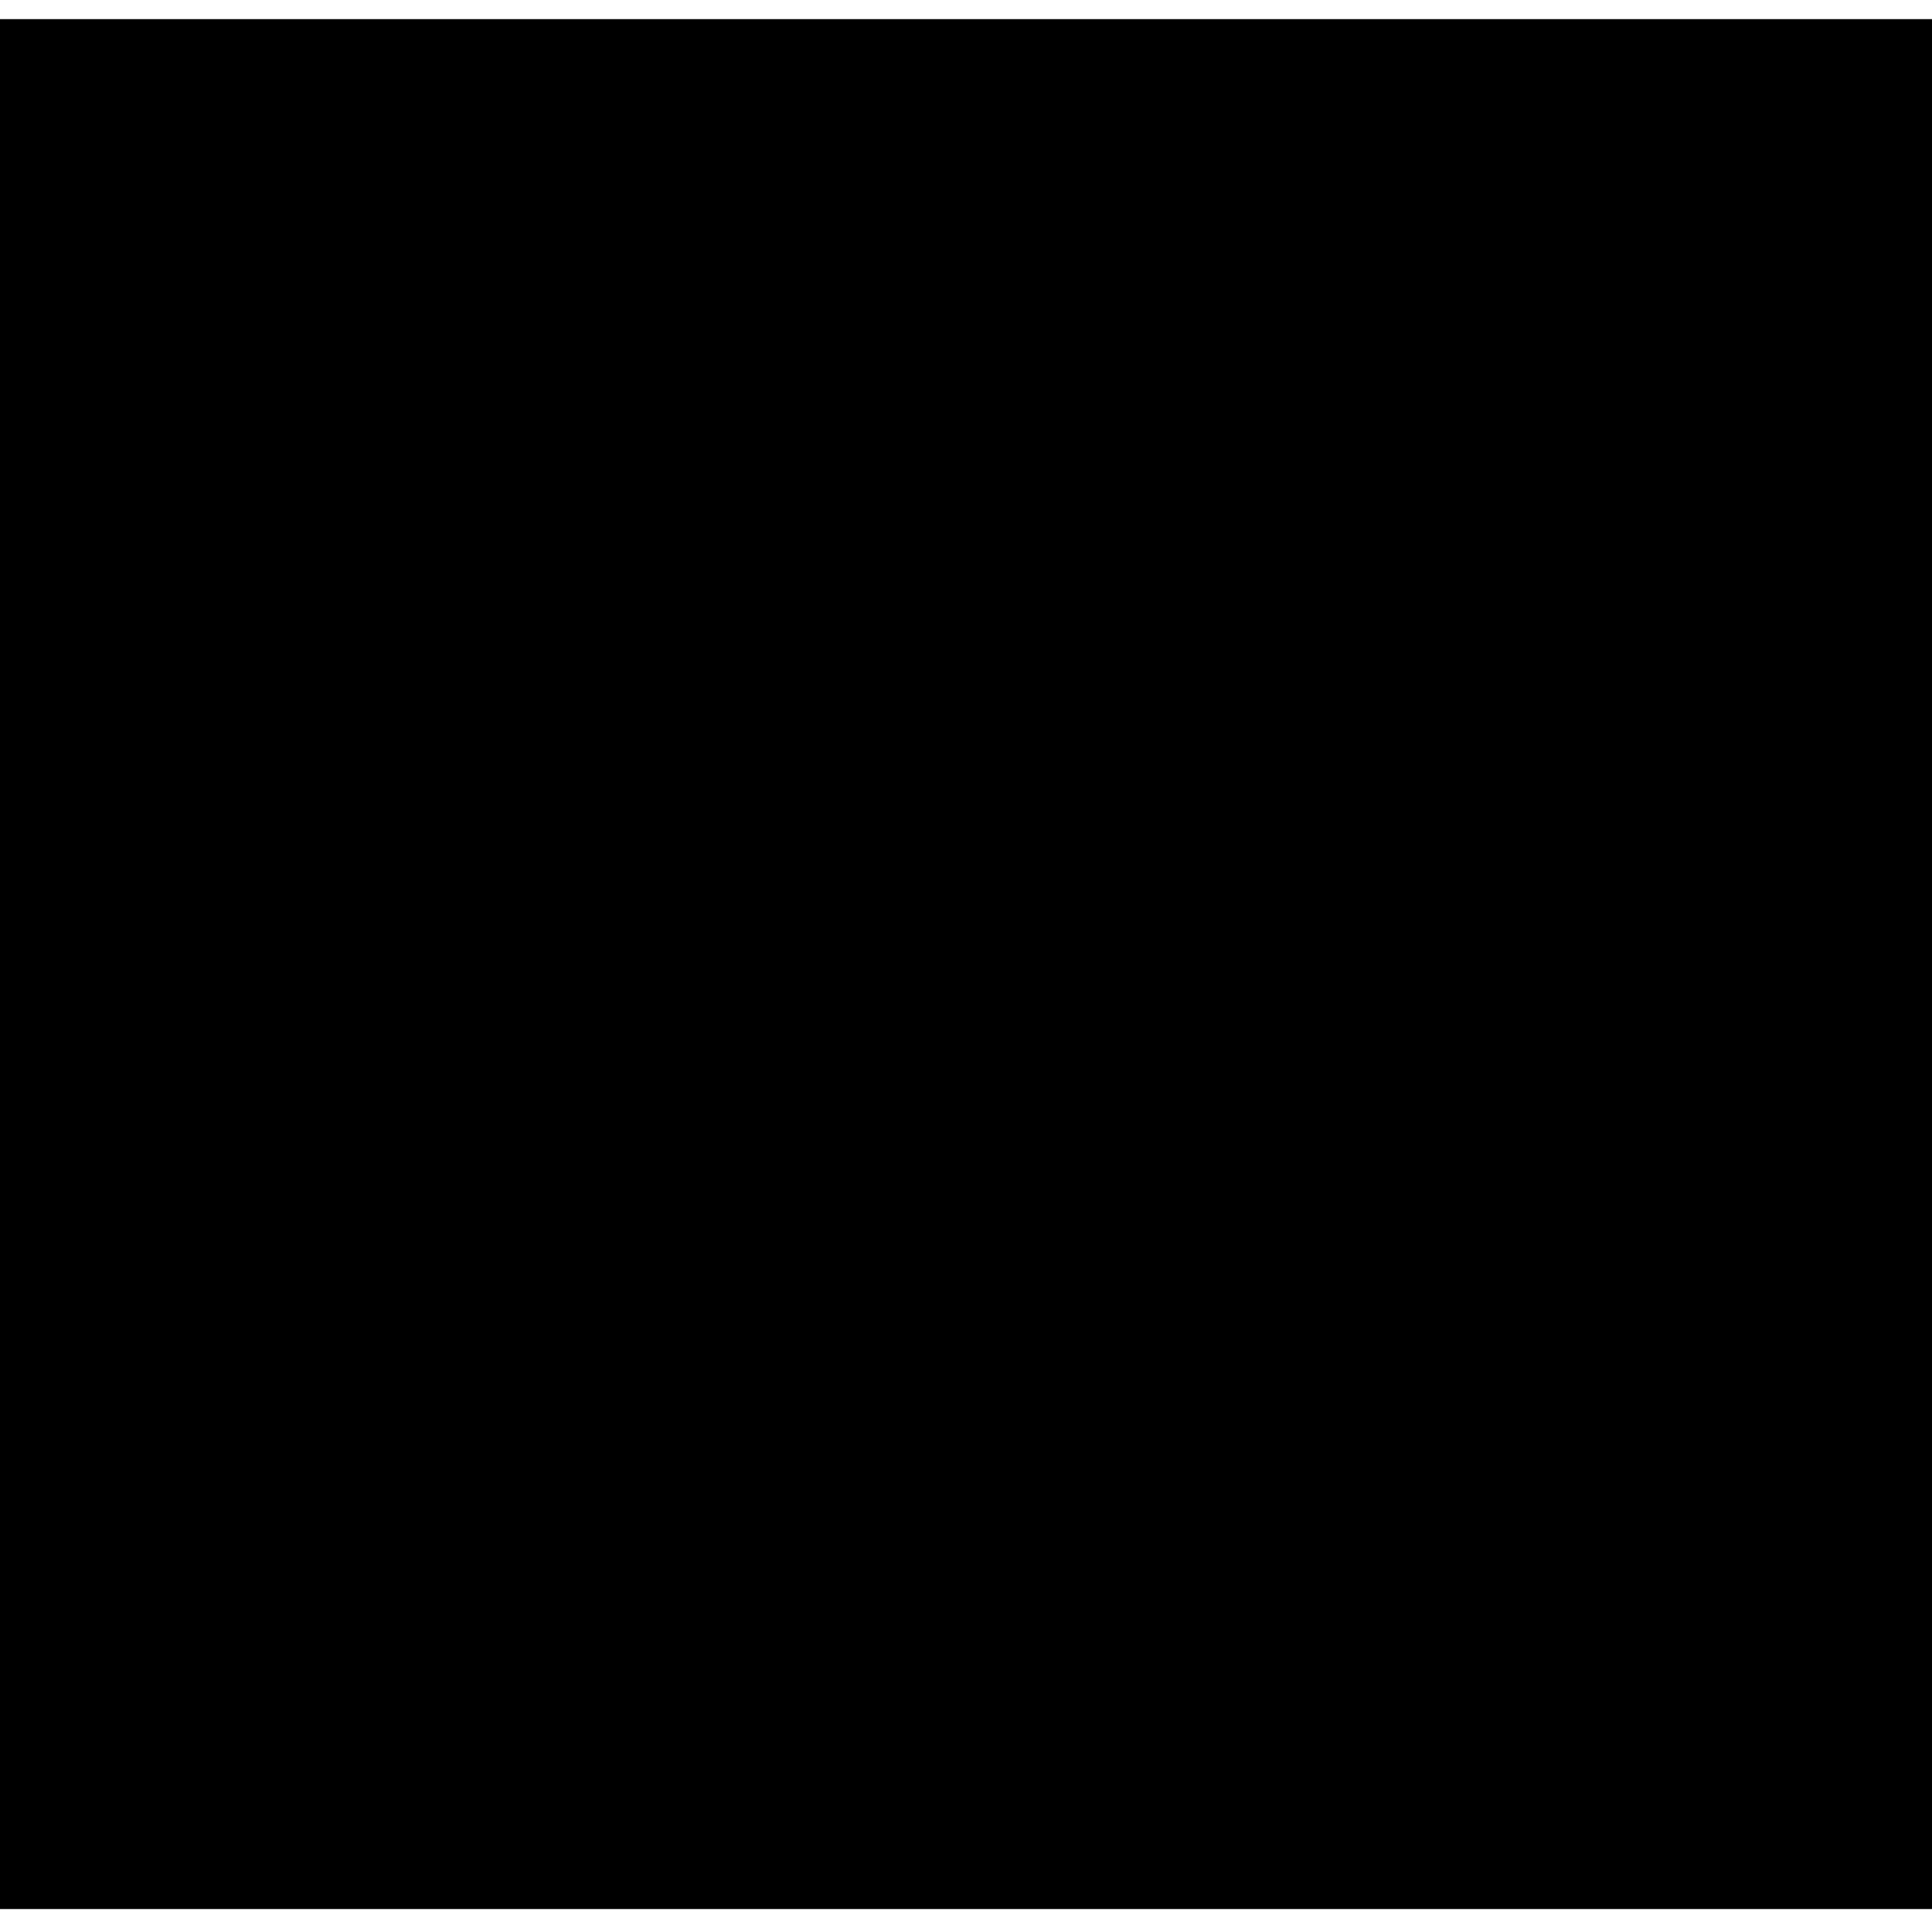
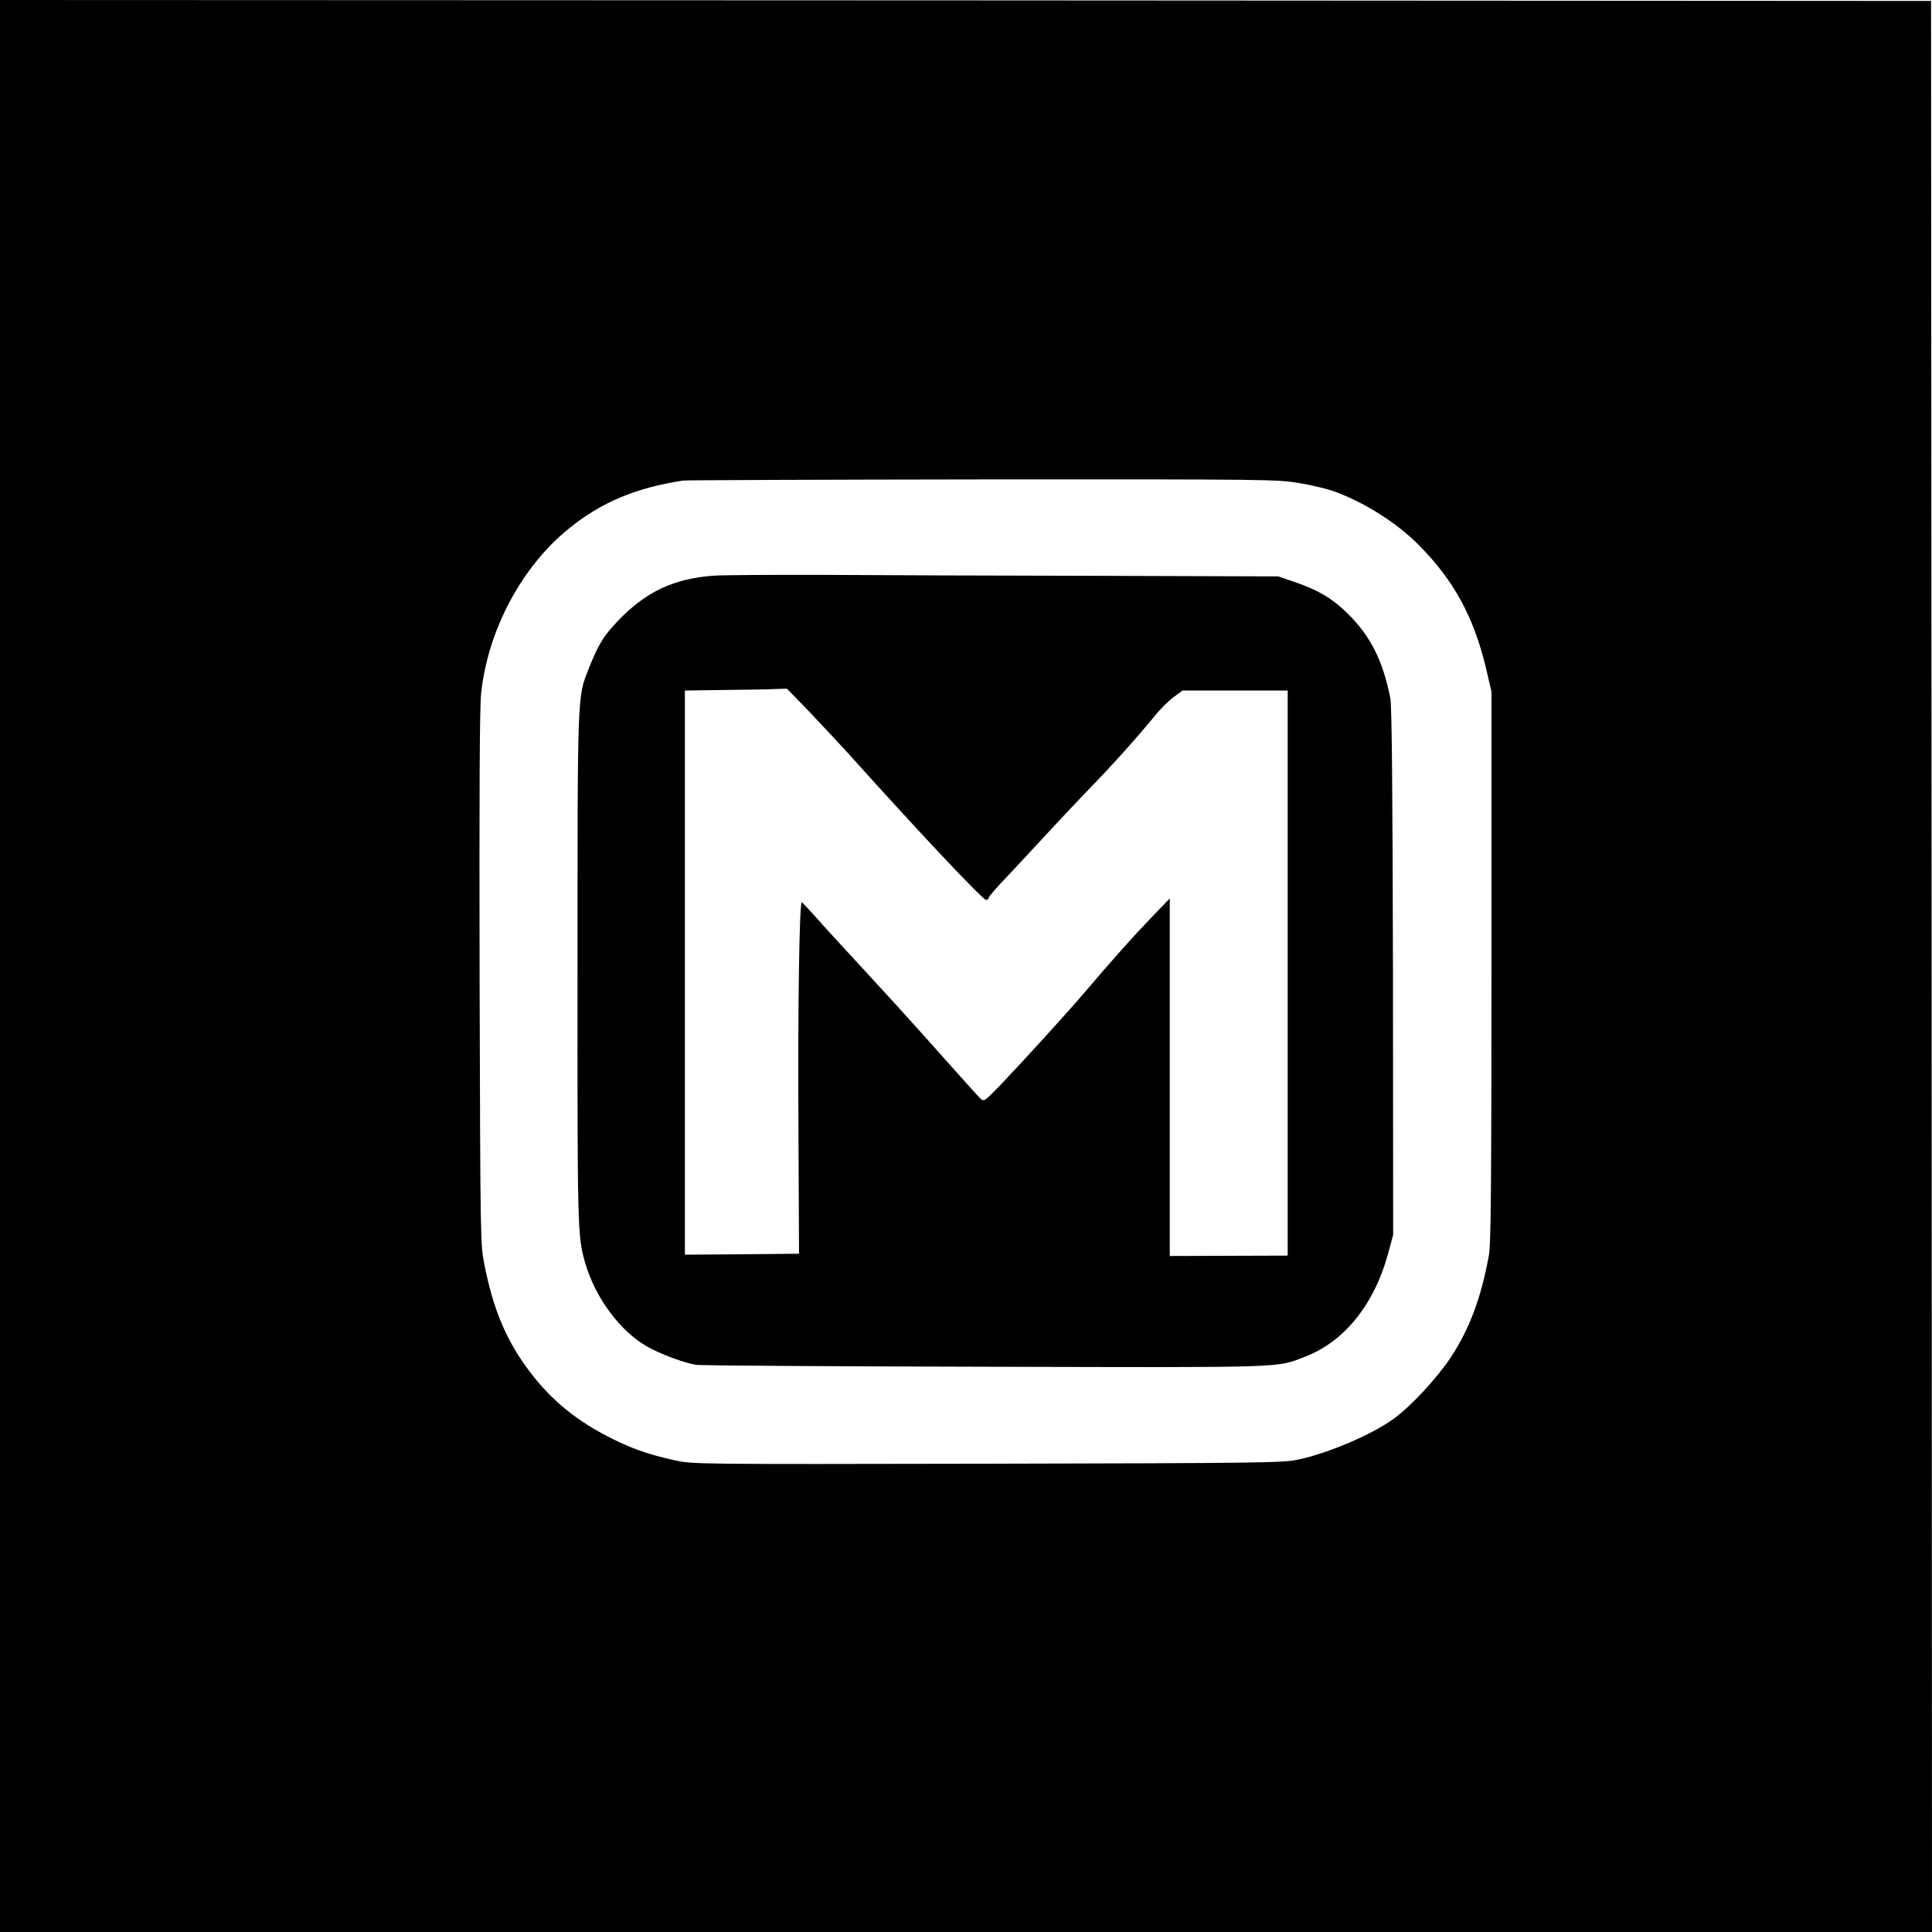
- <svg xmlns="http://www.w3.org/2000/svg" version="1.0" width="505pt" height="505pt" viewBox="0 0 505 505" preserveAspectRatio="xMidYMid meet">
-   <g transform="translate(0,505) scale(0.1,-0.1)" fill="#000000" stroke="none">
-     <path d="M0 2530 l0 -2470 2525 0 2525 0 0 2470 0 2470 -2525 0 -2525 0 0 -2470z" />
+ <svg xmlns="http://www.w3.org/2000/svg" version="1.0" width="1024pt" height="1024pt" viewBox="0 0 1024 1024" preserveAspectRatio="xMidYMid meet">
+   <g transform="translate(0,1024) scale(0.1,-0.1)" fill="#000000" stroke="none">
+     <path d="M0 5120 l0 -5120 5120 0 5120 0 -2 5118 -3 5117 -5117 3 -5118 2 0 -5120z m6883 2560 c63 -10 143 -29 178 -41 160 -55 341 -168 459 -288 186 -187 292 -382 357 -656 l28 -120 0 -1455 c0 -1171 -3 -1470 -13 -1530 -40 -224 -103 -393 -201 -542 -75 -113 -212 -261 -306 -329 -115 -83 -343 -181 -508 -216 -76 -16 -194 -18 -1642 -21 -1552 -3 -1561 -3 -1658 18 -142 31 -238 65 -359 128 -186 97 -319 212 -436 377 -107 151 -170 308 -214 529 -22 111 -22 114 -26 1516 -2 976 0 1438 8 1513 34 334 215 675 467 877 171 138 351 214 603 253 14 2 728 5 1587 6 1509 1 1565 0 1676 -19z" />
+     <path d="M3785 7189 c-214 -15 -364 -86 -512 -242 -75 -79 -102 -123 -153 -252 -60 -152 -59 -113 -59 -1589 -1 -1394 0 -1419 41 -1561 53 -183 185 -361 328 -442 69 -40 203 -89 261 -97 24 -4 714 -8 1533 -10 1621 -4 1537 -7 1695 54 207 80 365 277 438 545 l27 100 -1 1394 c-2 978 -6 1412 -14 1450 -39 198 -104 328 -223 446 -86 85 -160 129 -301 176 l-70 24 -955 3 c-525 1 -1178 3 -1450 5 -272 1 -536 -1 -585 -4z m509 -726 c67 -71 160 -170 207 -222 371 -413 708 -771 726 -771 7 0 13 5 13 11 0 6 42 55 93 108 50 53 148 158 216 232 68 74 172 184 230 244 117 120 255 274 340 379 30 37 75 82 101 101 l48 35 278 0 279 0 0 -1498 0 -1497 -312 -1 -313 -1 0 948 0 947 -103 -107 c-94 -98 -191 -206 -357 -401 -88 -103 -325 -363 -434 -477 -87 -90 -90 -93 -109 -76 -11 10 -99 108 -196 217 -97 110 -277 309 -401 443 -124 134 -252 274 -284 311 -33 37 -63 68 -66 70 -13 5 -22 -544 -18 -1208 l3 -655 -302 -3 -303 -2 0 1495 0 1495 208 3 c114 1 235 3 270 5 l63 2 123 -127z" />
  </g>
</svg>
